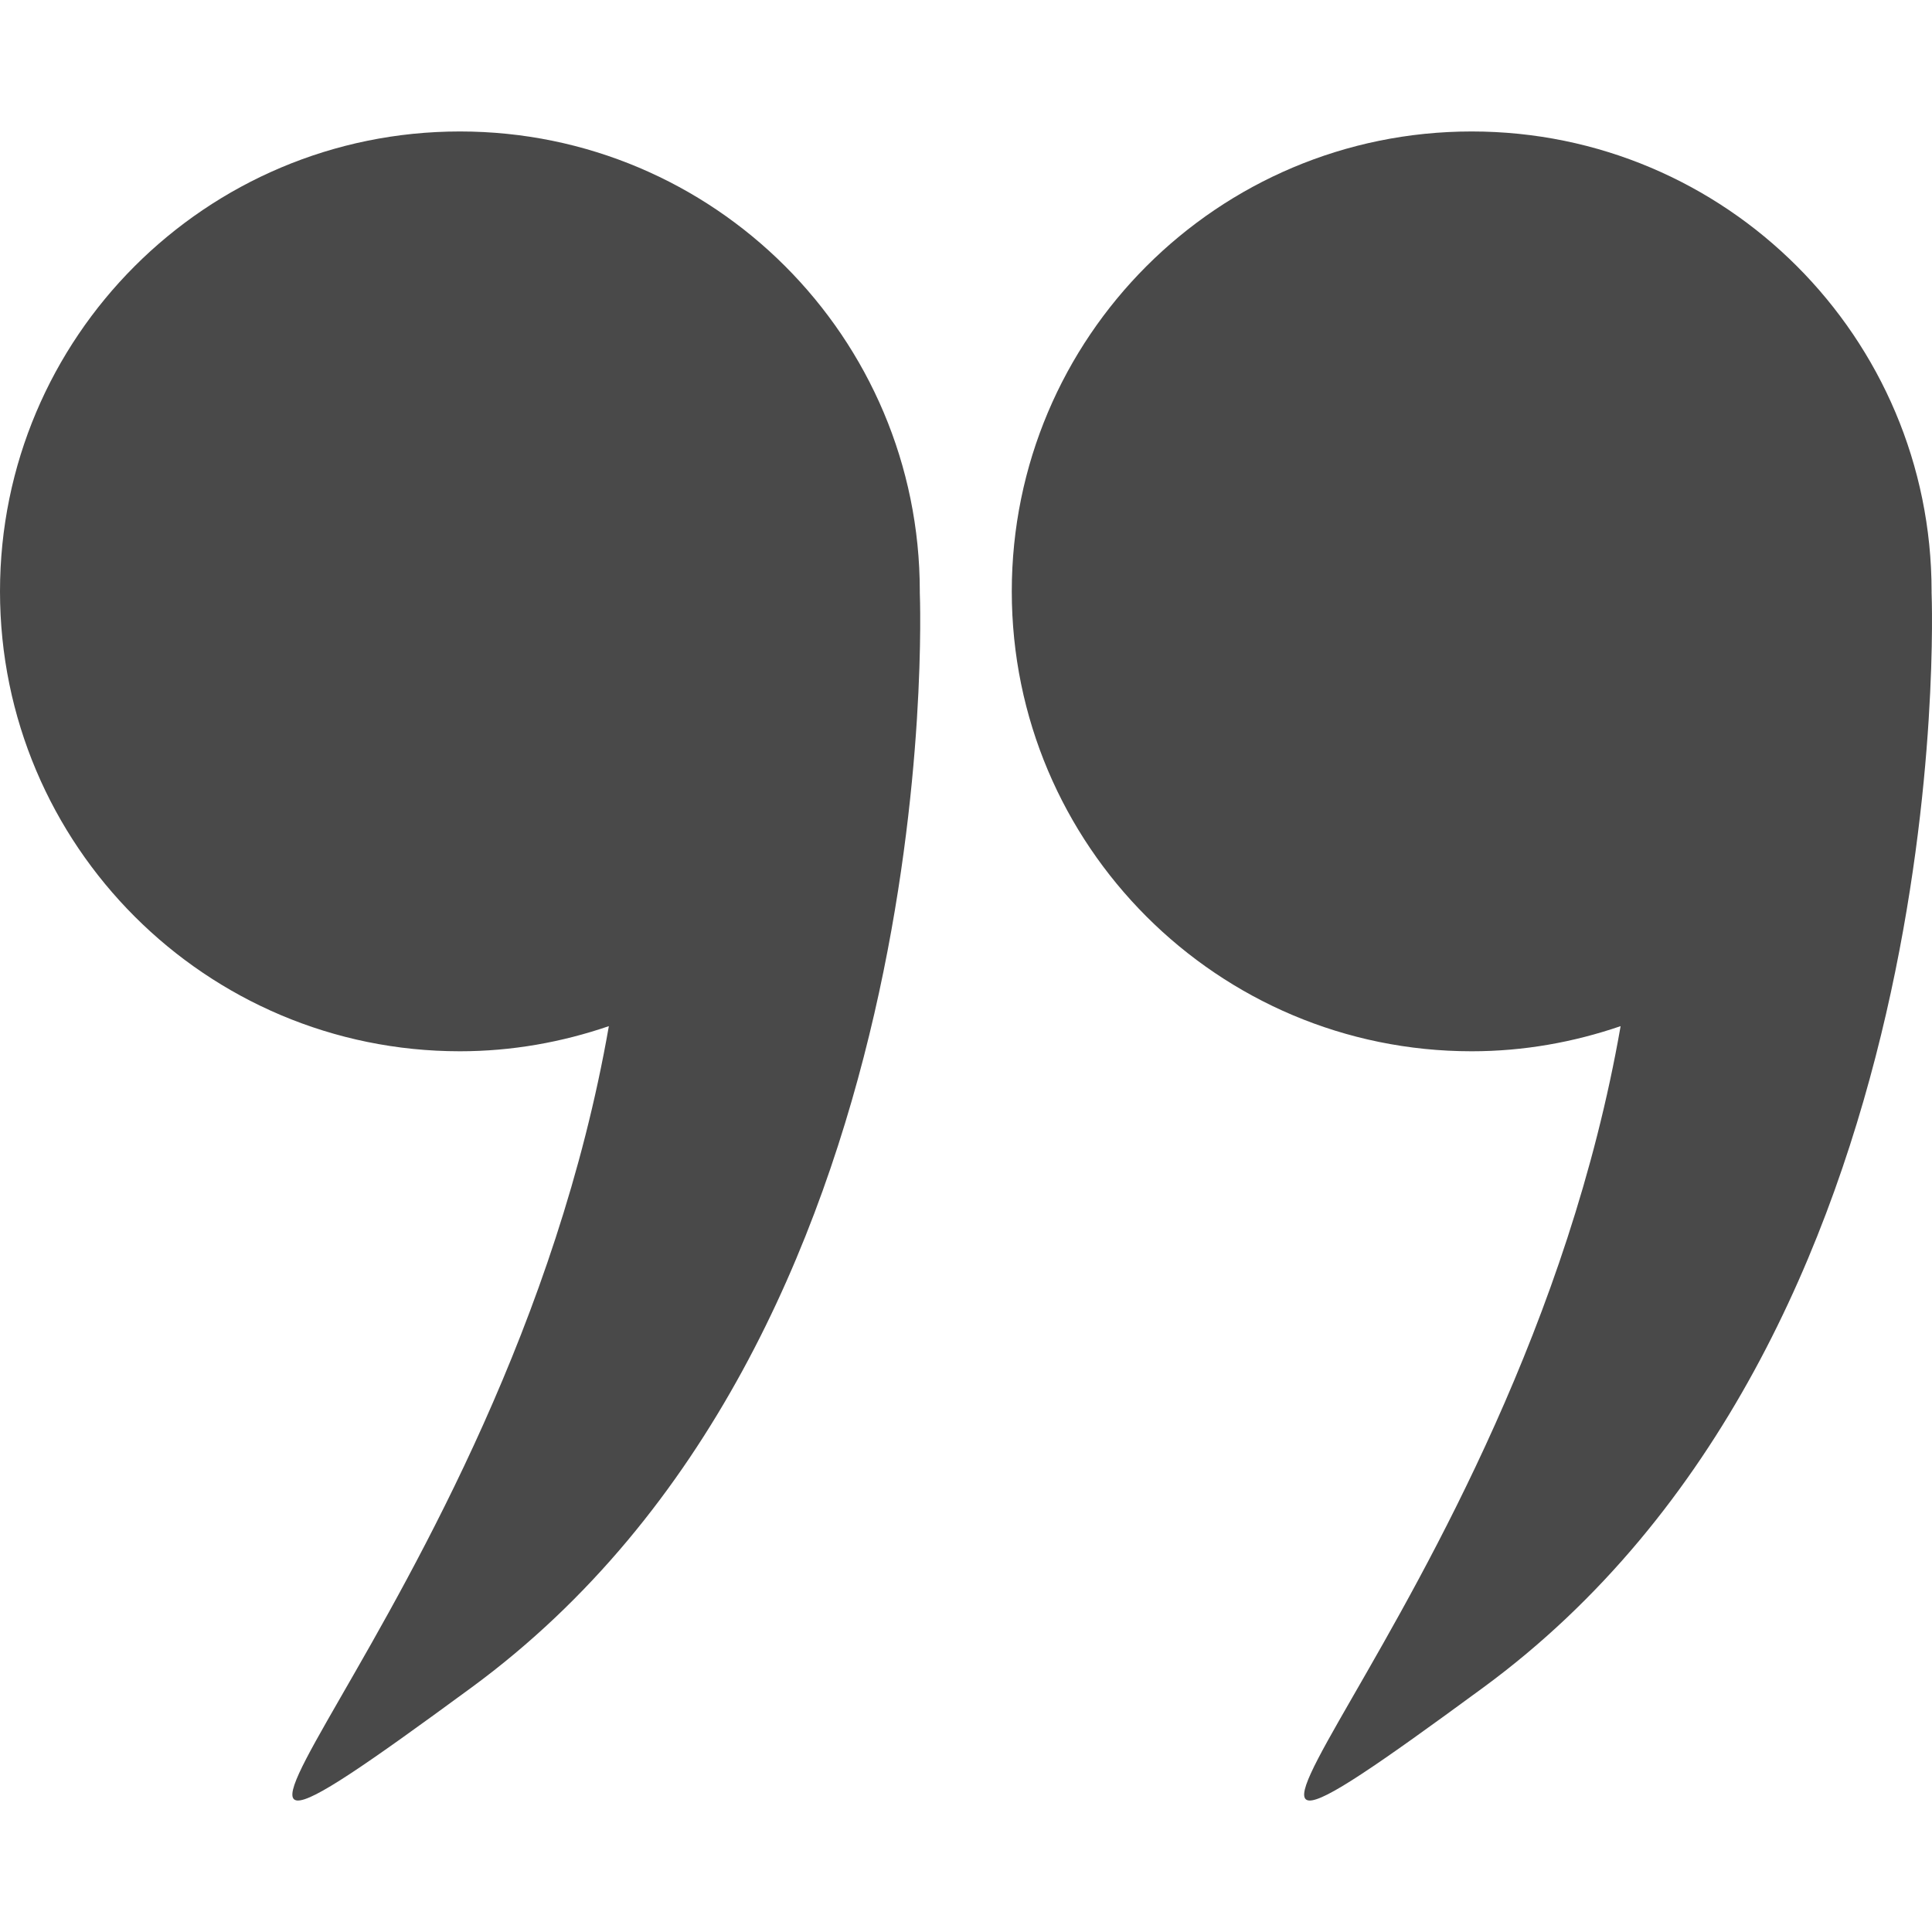
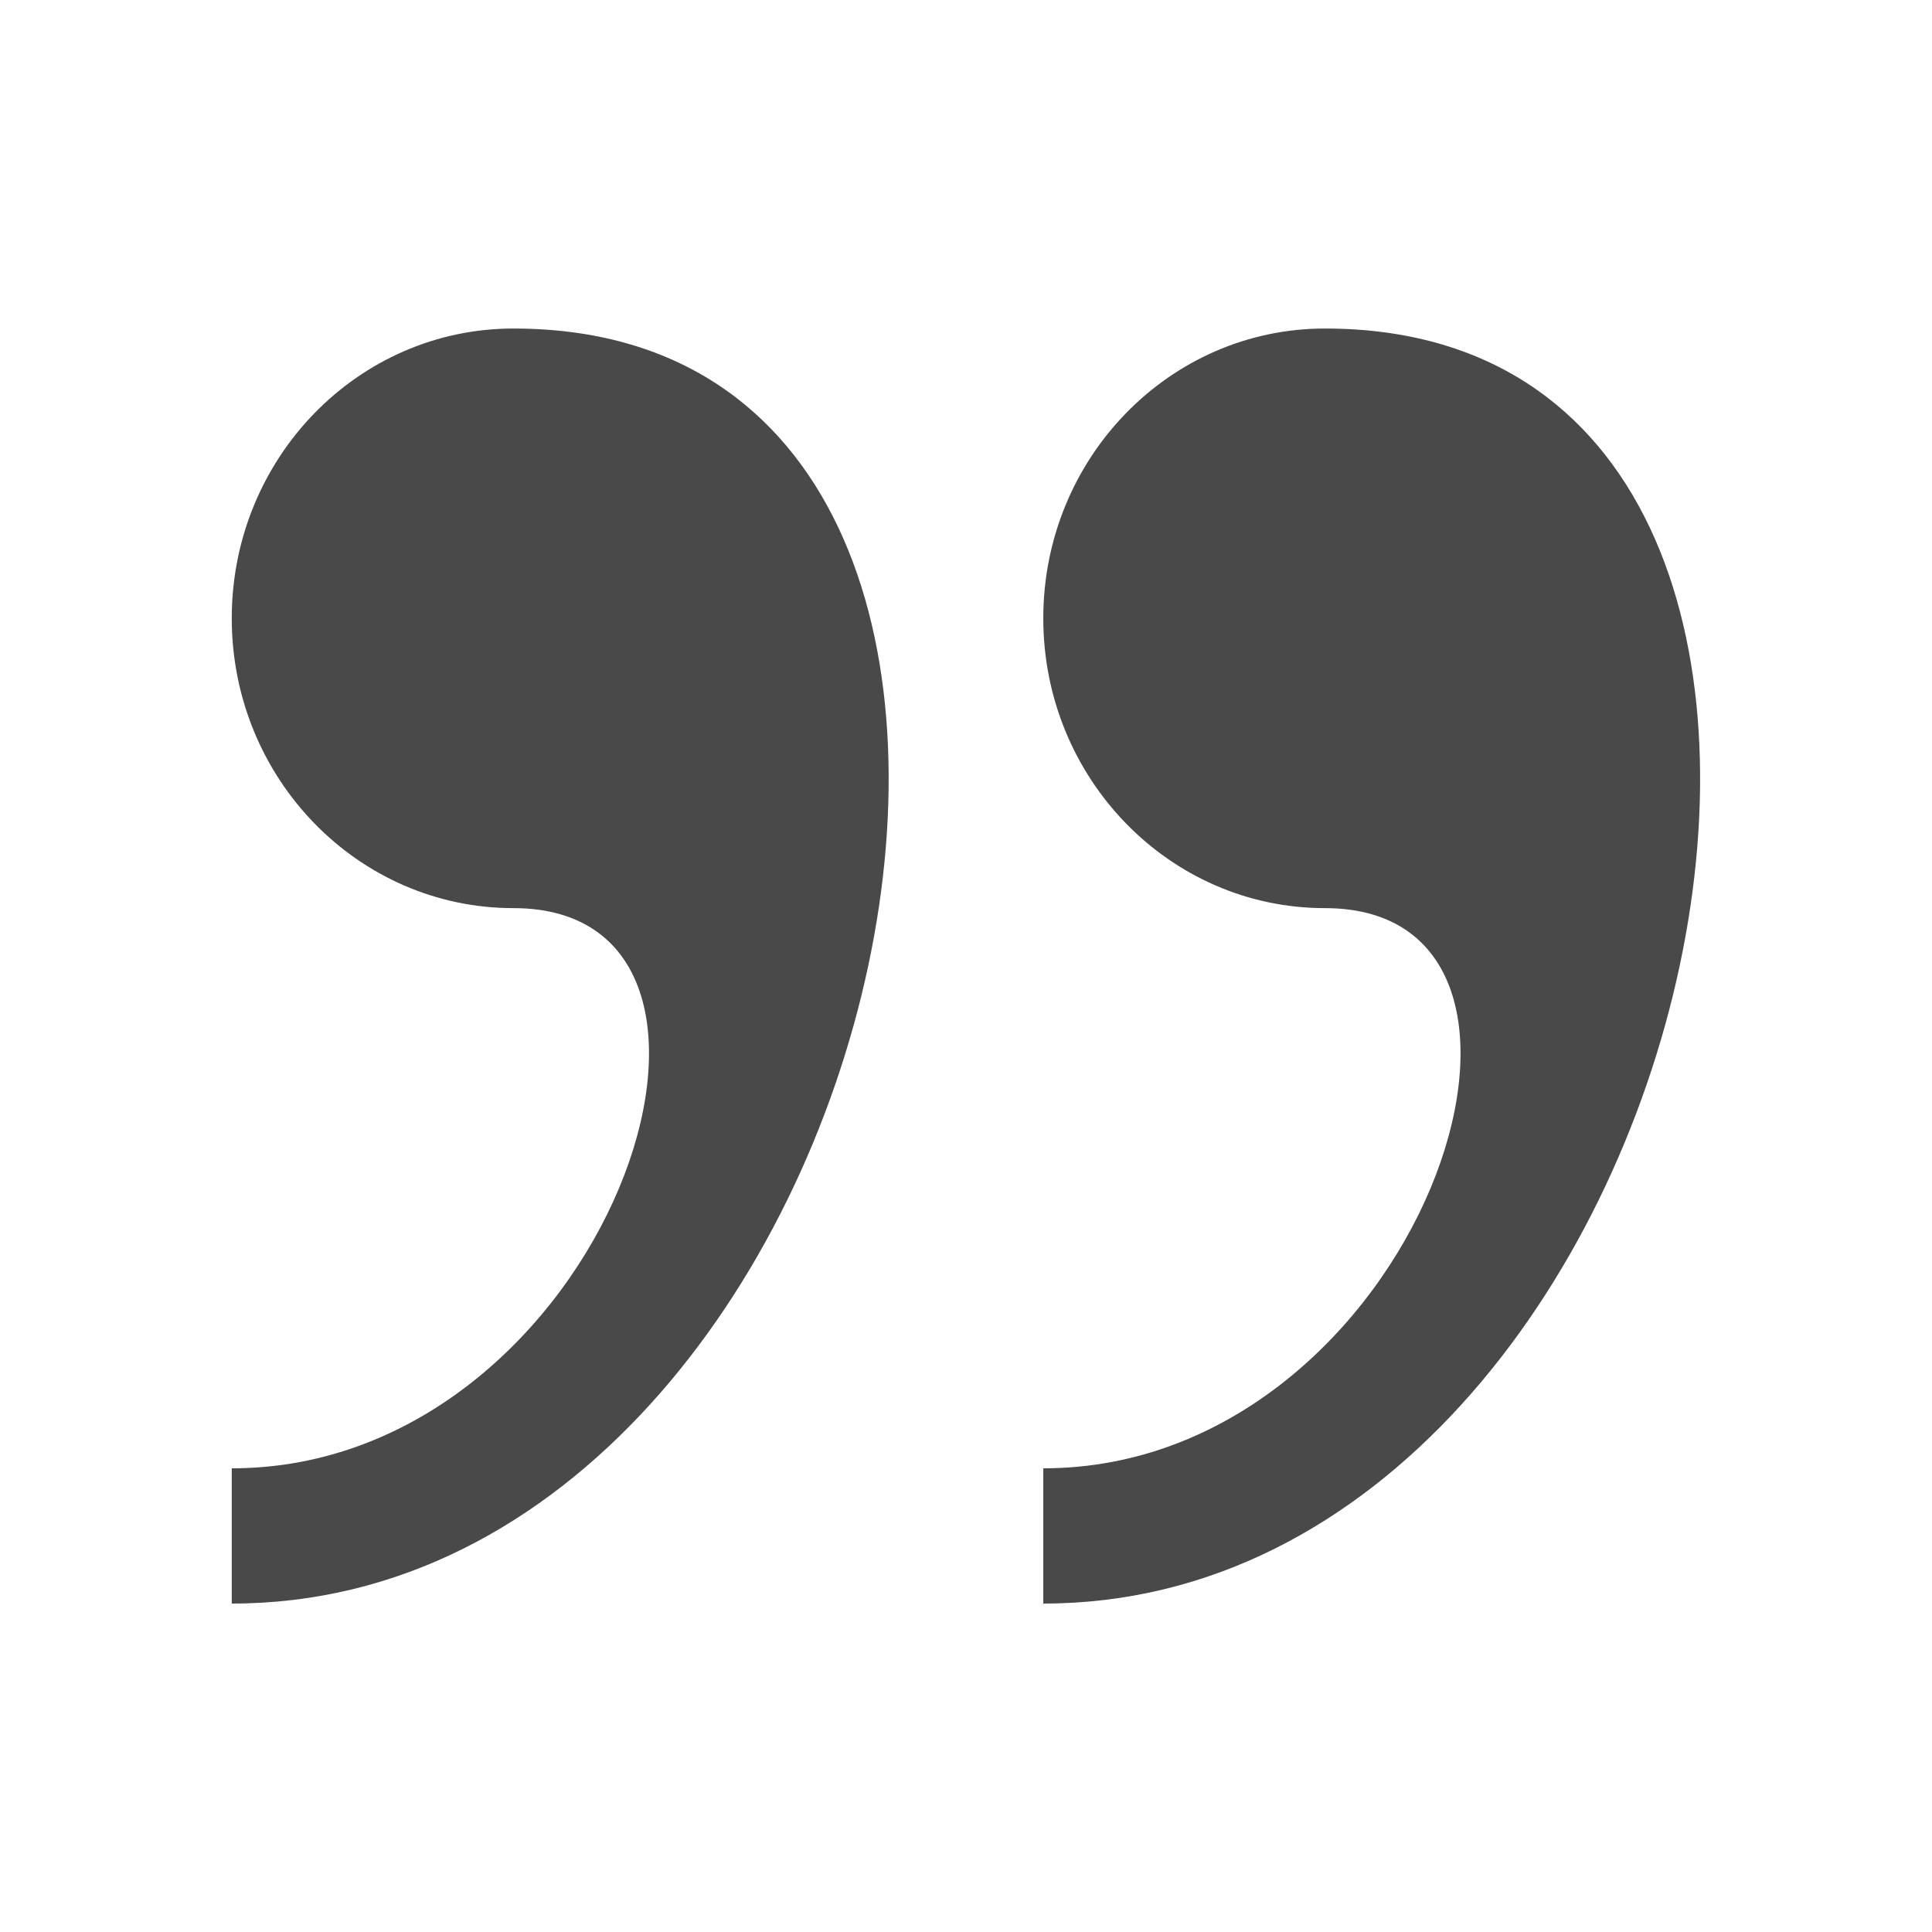
- <svg xmlns="http://www.w3.org/2000/svg" version="1.1" id="Capa_1" x="0px" y="0px" width="508.044px" height="508.044px" viewBox="0 0 508.044 508.044" style="enable-background:new 0 0 508.044 508.044;" xml:space="preserve">
-   <g>
-     <g>
-       <path d="M507.93,155.673c0-0.055,0.006-0.11,0.006-0.165c0-66.793-54.145-120.938-120.938-120.938S266.061,88.714,266.061,155.508    c0,66.794,54.15,120.938,120.938,120.938c13.727,0,26.867-2.393,39.162-6.609c-27.209,156.09-148.93,256.752-36.096,173.905    C515.182,351.874,508.07,159.198,507.93,155.673z" style="fill:#494949" />
-       <path d="M120.938,276.445c13.727,0,26.867-2.393,39.168-6.609c-27.216,156.09-148.937,256.752-36.102,173.905    c125.117-91.867,118.006-284.543,117.865-288.068c0-0.055,0.006-0.11,0.006-0.165c0-66.793-54.144-120.938-120.937-120.938    C54.144,34.57,0,88.714,0,155.508C0,222.302,54.15,276.445,120.938,276.445z" style="fill:#494949" />
-     </g>
-   </g>
-   <g>
- </g>
-   <g>
- </g>
-   <g>
- </g>
-   <g>
- </g>
-   <g>
- </g>
-   <g>
- </g>
-   <g>
- </g>
-   <g>
- </g>
-   <g>
- </g>
-   <g>
- </g>
-   <g>
- </g>
-   <g>
- </g>
-   <g>
- </g>
-   <g>
- </g>
-   <g>
- </g>
+ <svg xmlns="http://www.w3.org/2000/svg" width="45" height="45" viewBox="0 0 45 45" fill="none">
+   <path d="M11.959 7.652C8.336 7.652 5.398 10.674 5.398 14.402C5.398 18.128 8.336 21.152 11.959 21.152C18.517 21.152 14.146 34.2 5.398 34.2V37.35C21.011 37.352 27.128 7.652 11.959 7.652ZM30.859 7.652C27.238 7.652 24.3 10.674 24.3 14.402C24.3 18.128 27.238 21.152 30.859 21.152C37.42 21.152 33.048 34.2 24.3 34.2V37.35C39.91 37.352 46.028 7.652 30.859 7.652Z" fill="#494949" />
</svg>
